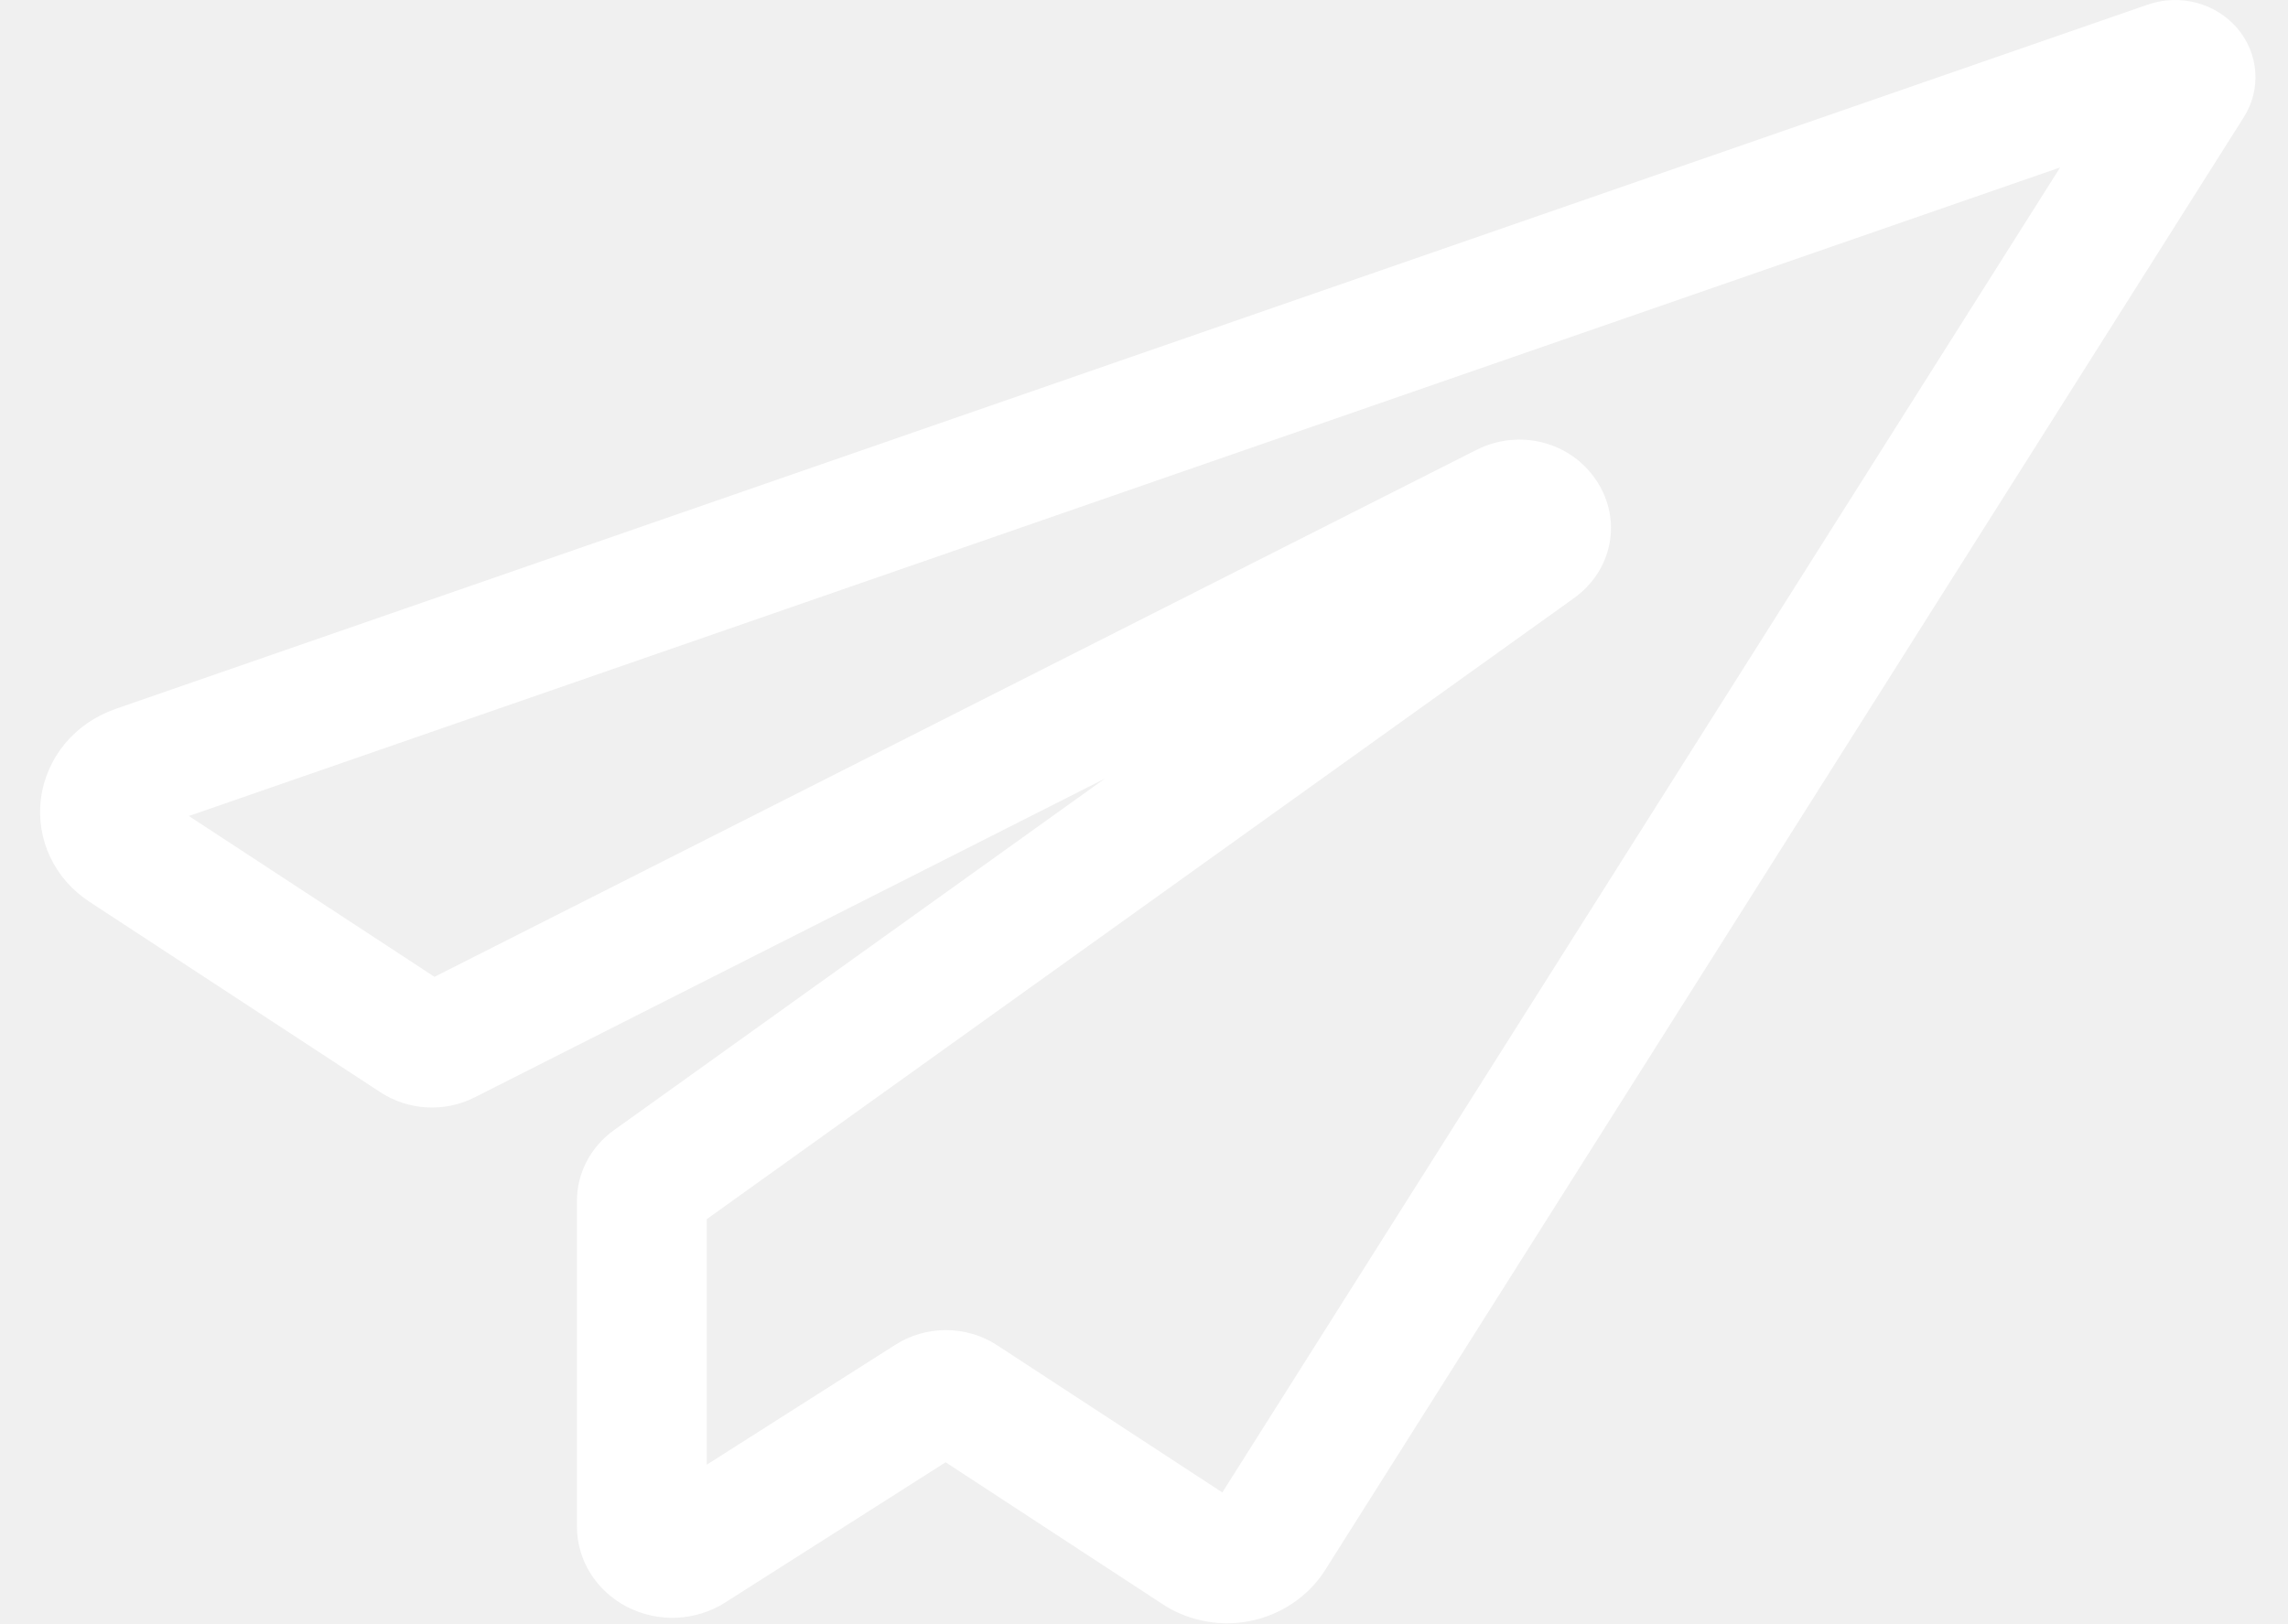
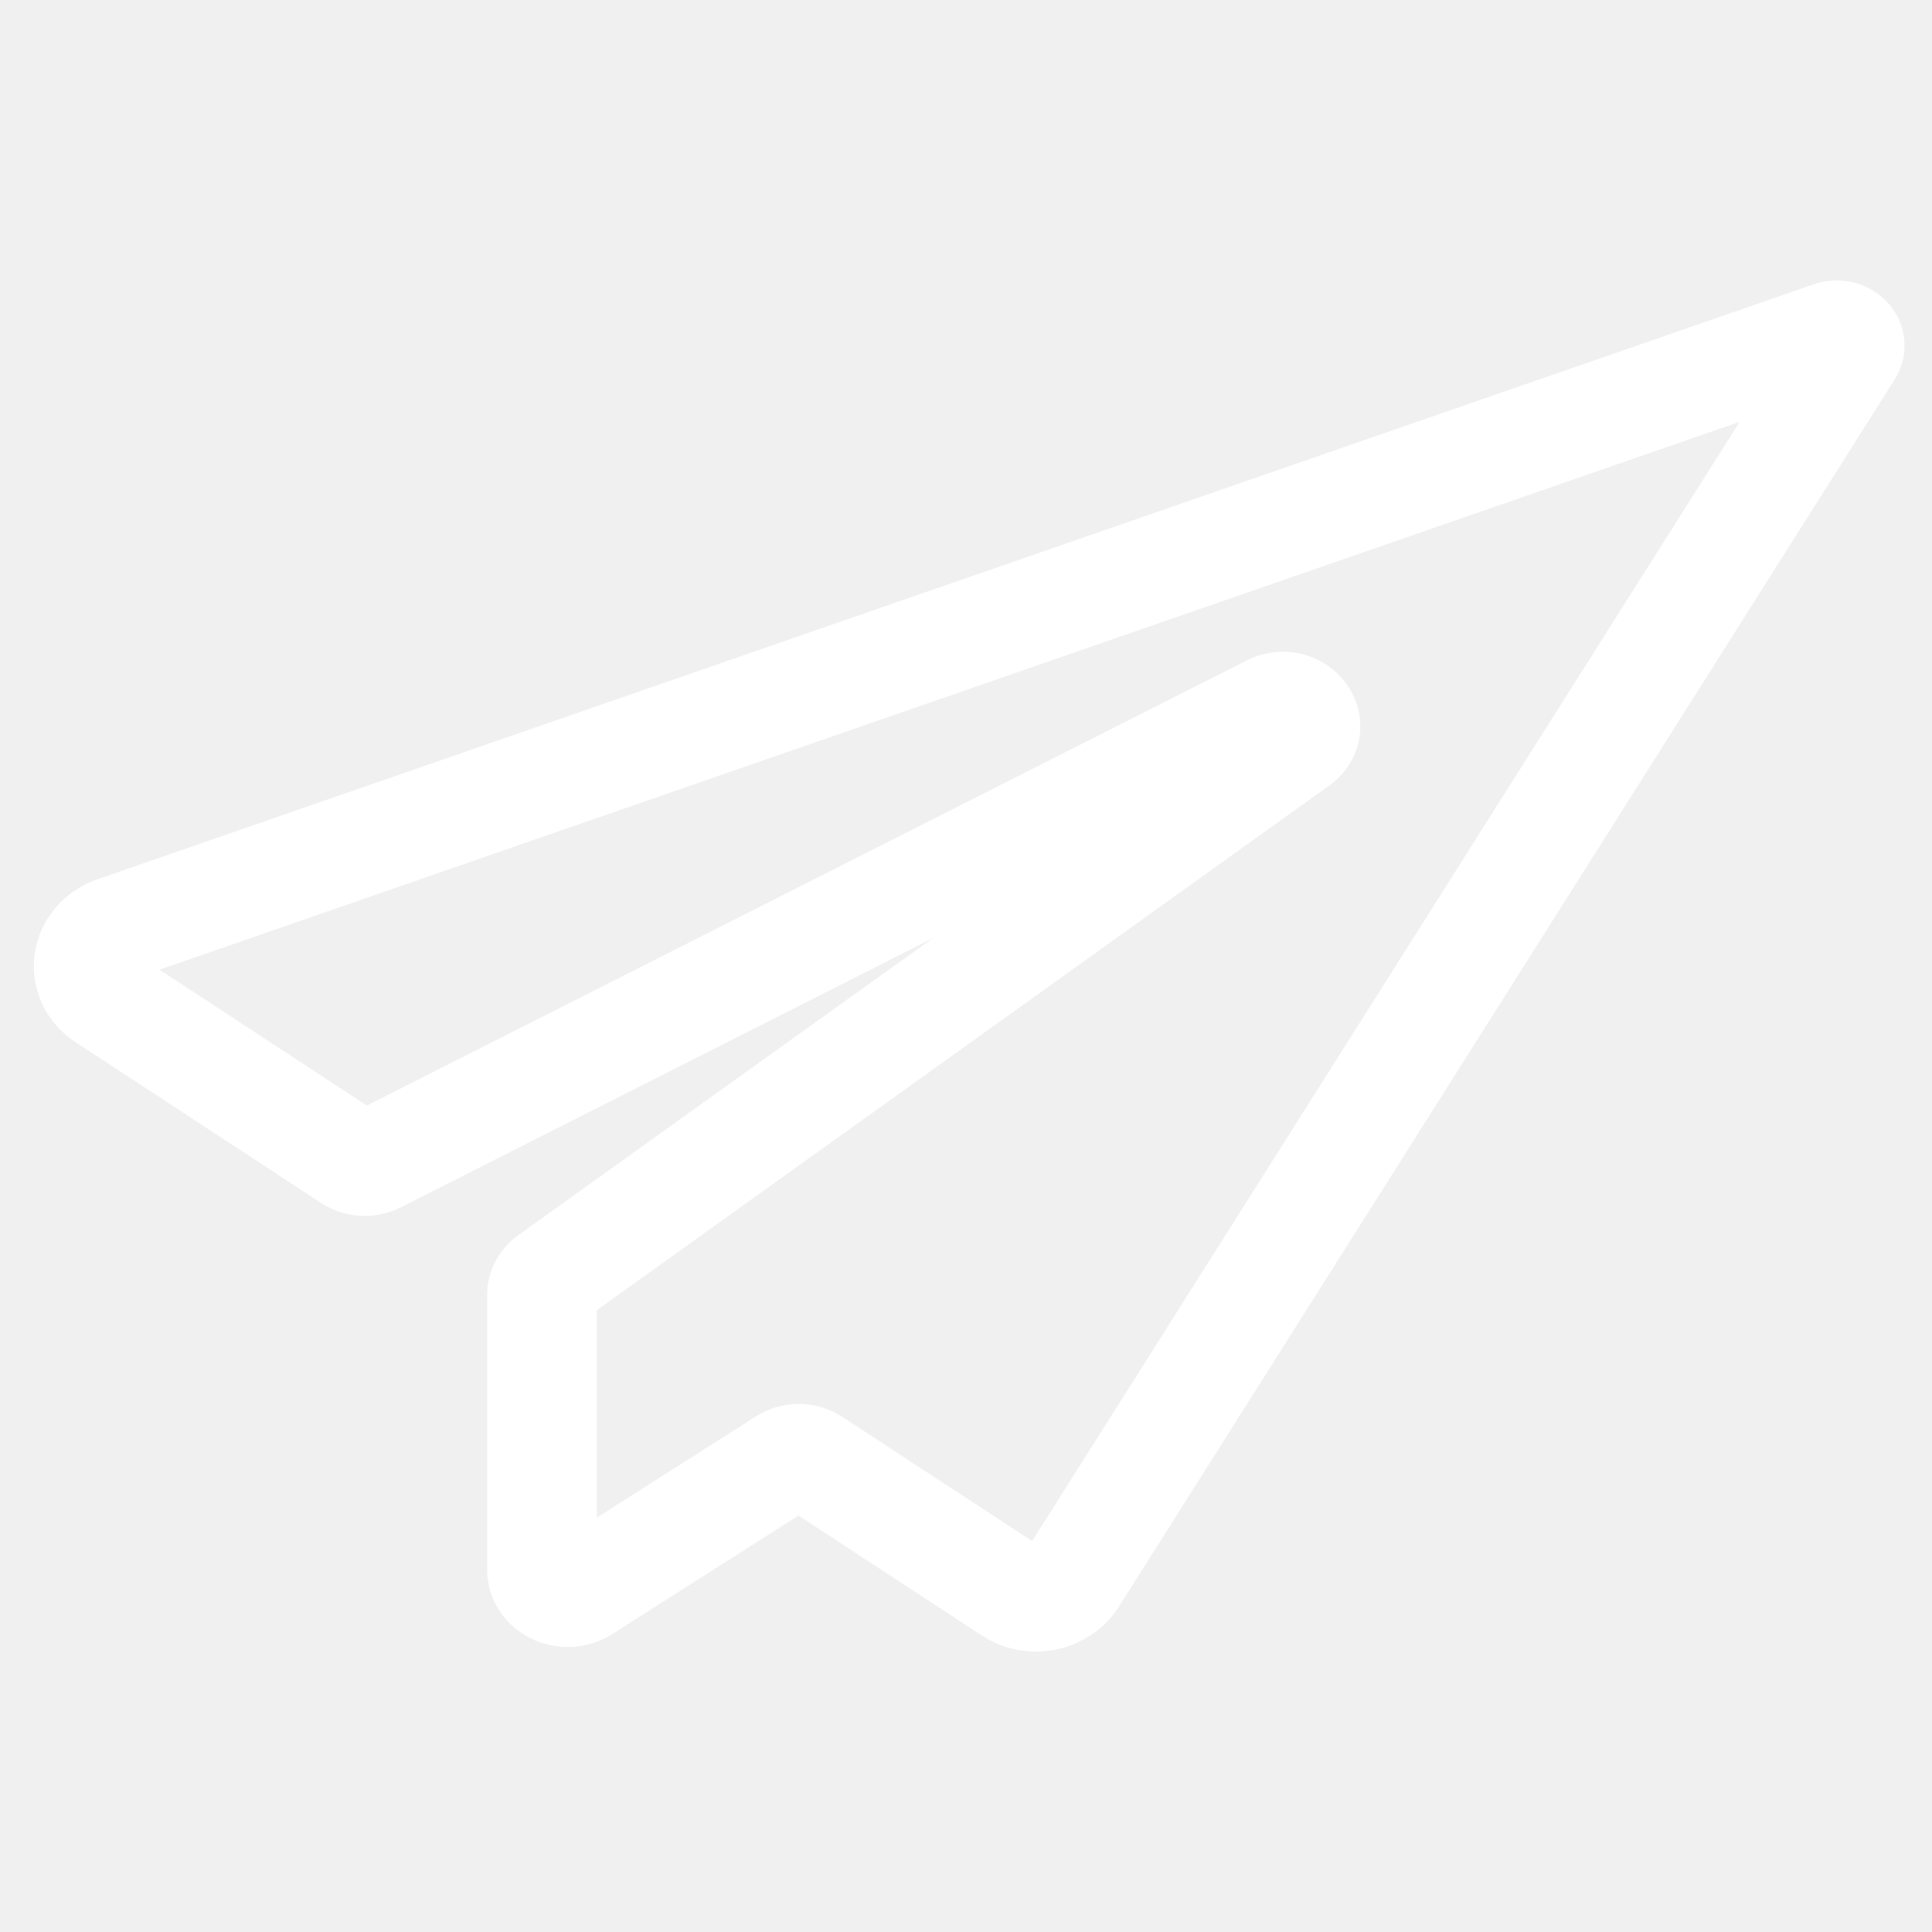
- <svg xmlns="http://www.w3.org/2000/svg" width="31" height="22" viewBox="0 0 31 22" fill="none">
+ <svg xmlns="http://www.w3.org/2000/svg" width="20" height="20" viewBox="0 0 31 22" fill="none">
  <path d="M30.312 0.382C30.017 0.038 29.53 -0.089 29.096 0.064L1.563 9.609C1.013 9.801 0.627 10.266 0.555 10.823C0.484 11.377 0.739 11.915 1.217 12.225L5.152 14.802C5.534 15.052 6.024 15.079 6.432 14.872L14.969 10.553L8.316 15.319C8.003 15.543 7.817 15.9 7.817 16.274V20.689C7.817 21.144 8.077 21.561 8.496 21.778C8.916 21.994 9.423 21.973 9.822 21.721L12.812 19.818L15.752 21.741C16.01 21.911 16.317 22 16.626 22C16.731 22 16.836 21.99 16.939 21.969C17.352 21.886 17.718 21.642 17.942 21.298L30.399 1.592C30.641 1.213 30.607 0.727 30.312 0.382V0.382ZM16.561 20.227L13.515 18.235C13.304 18.096 13.06 18.027 12.816 18.027C12.577 18.027 12.338 18.093 12.129 18.227L9.576 19.851V16.523L21.325 8.107C21.85 7.731 21.982 7.047 21.632 6.516C21.282 5.985 20.582 5.805 20.003 6.098L5.887 13.239L2.559 11.059L27.913 2.269L16.561 20.227Z" fill="white" />
</svg>
